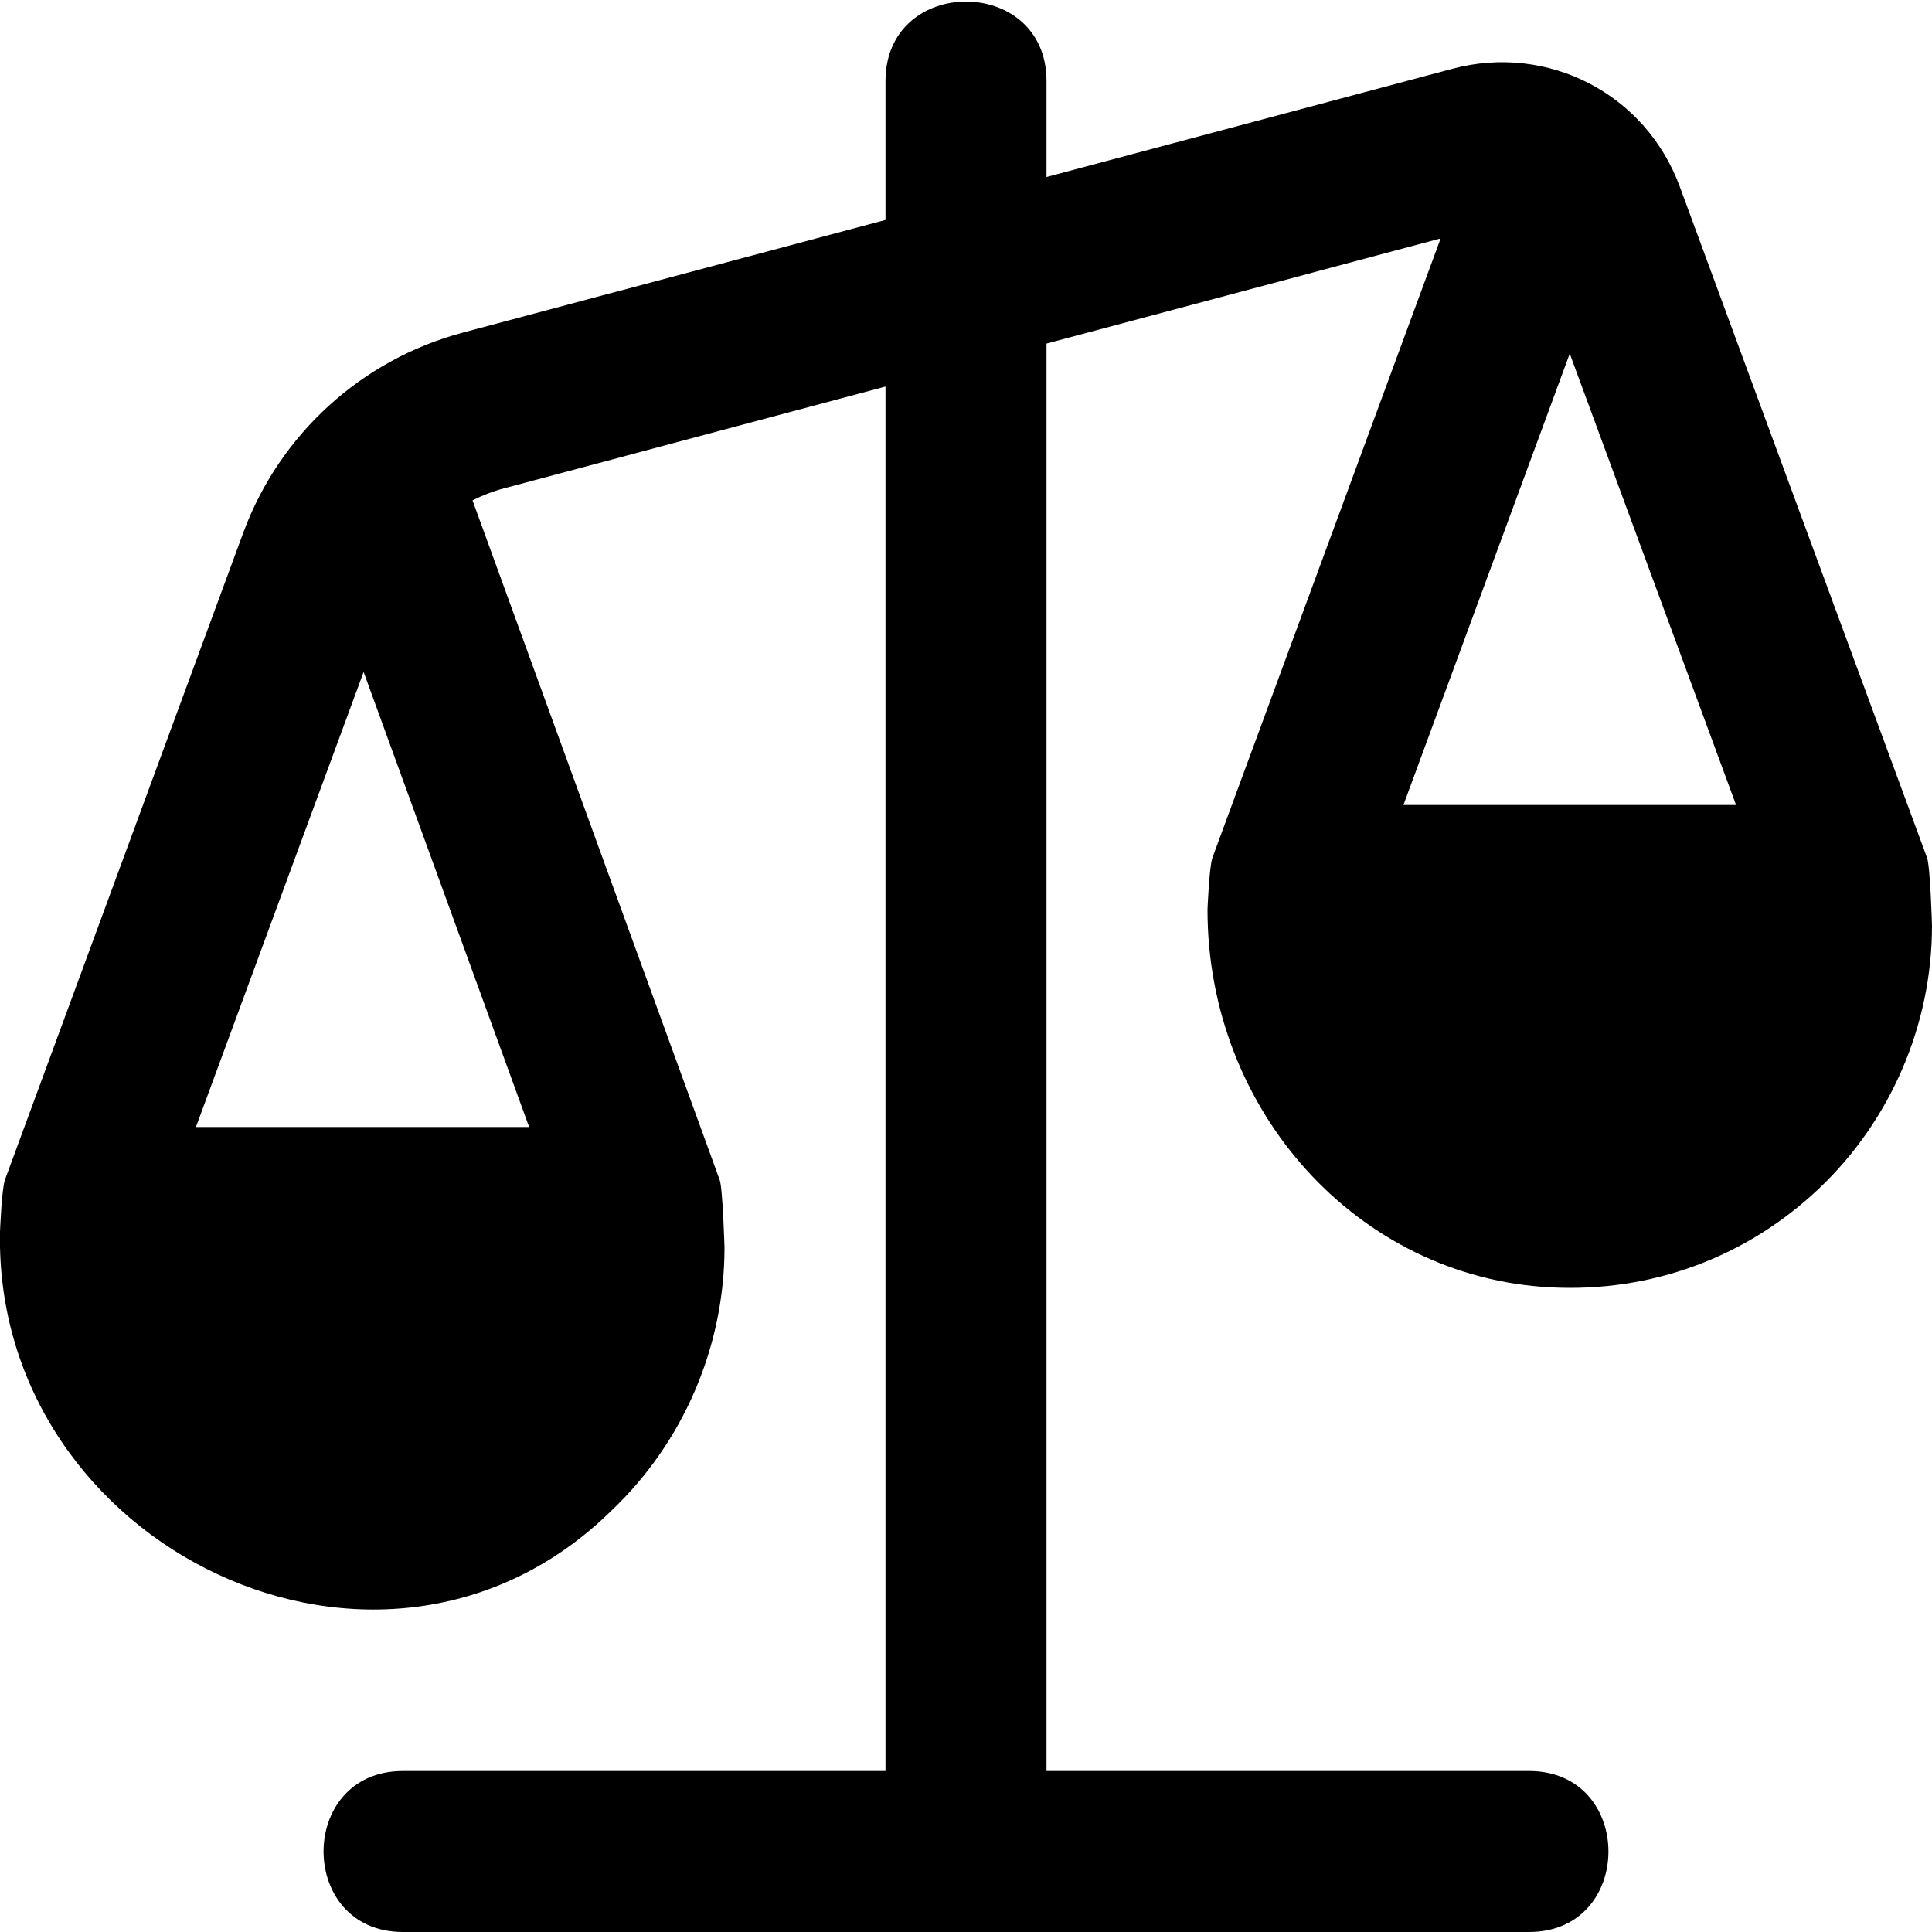
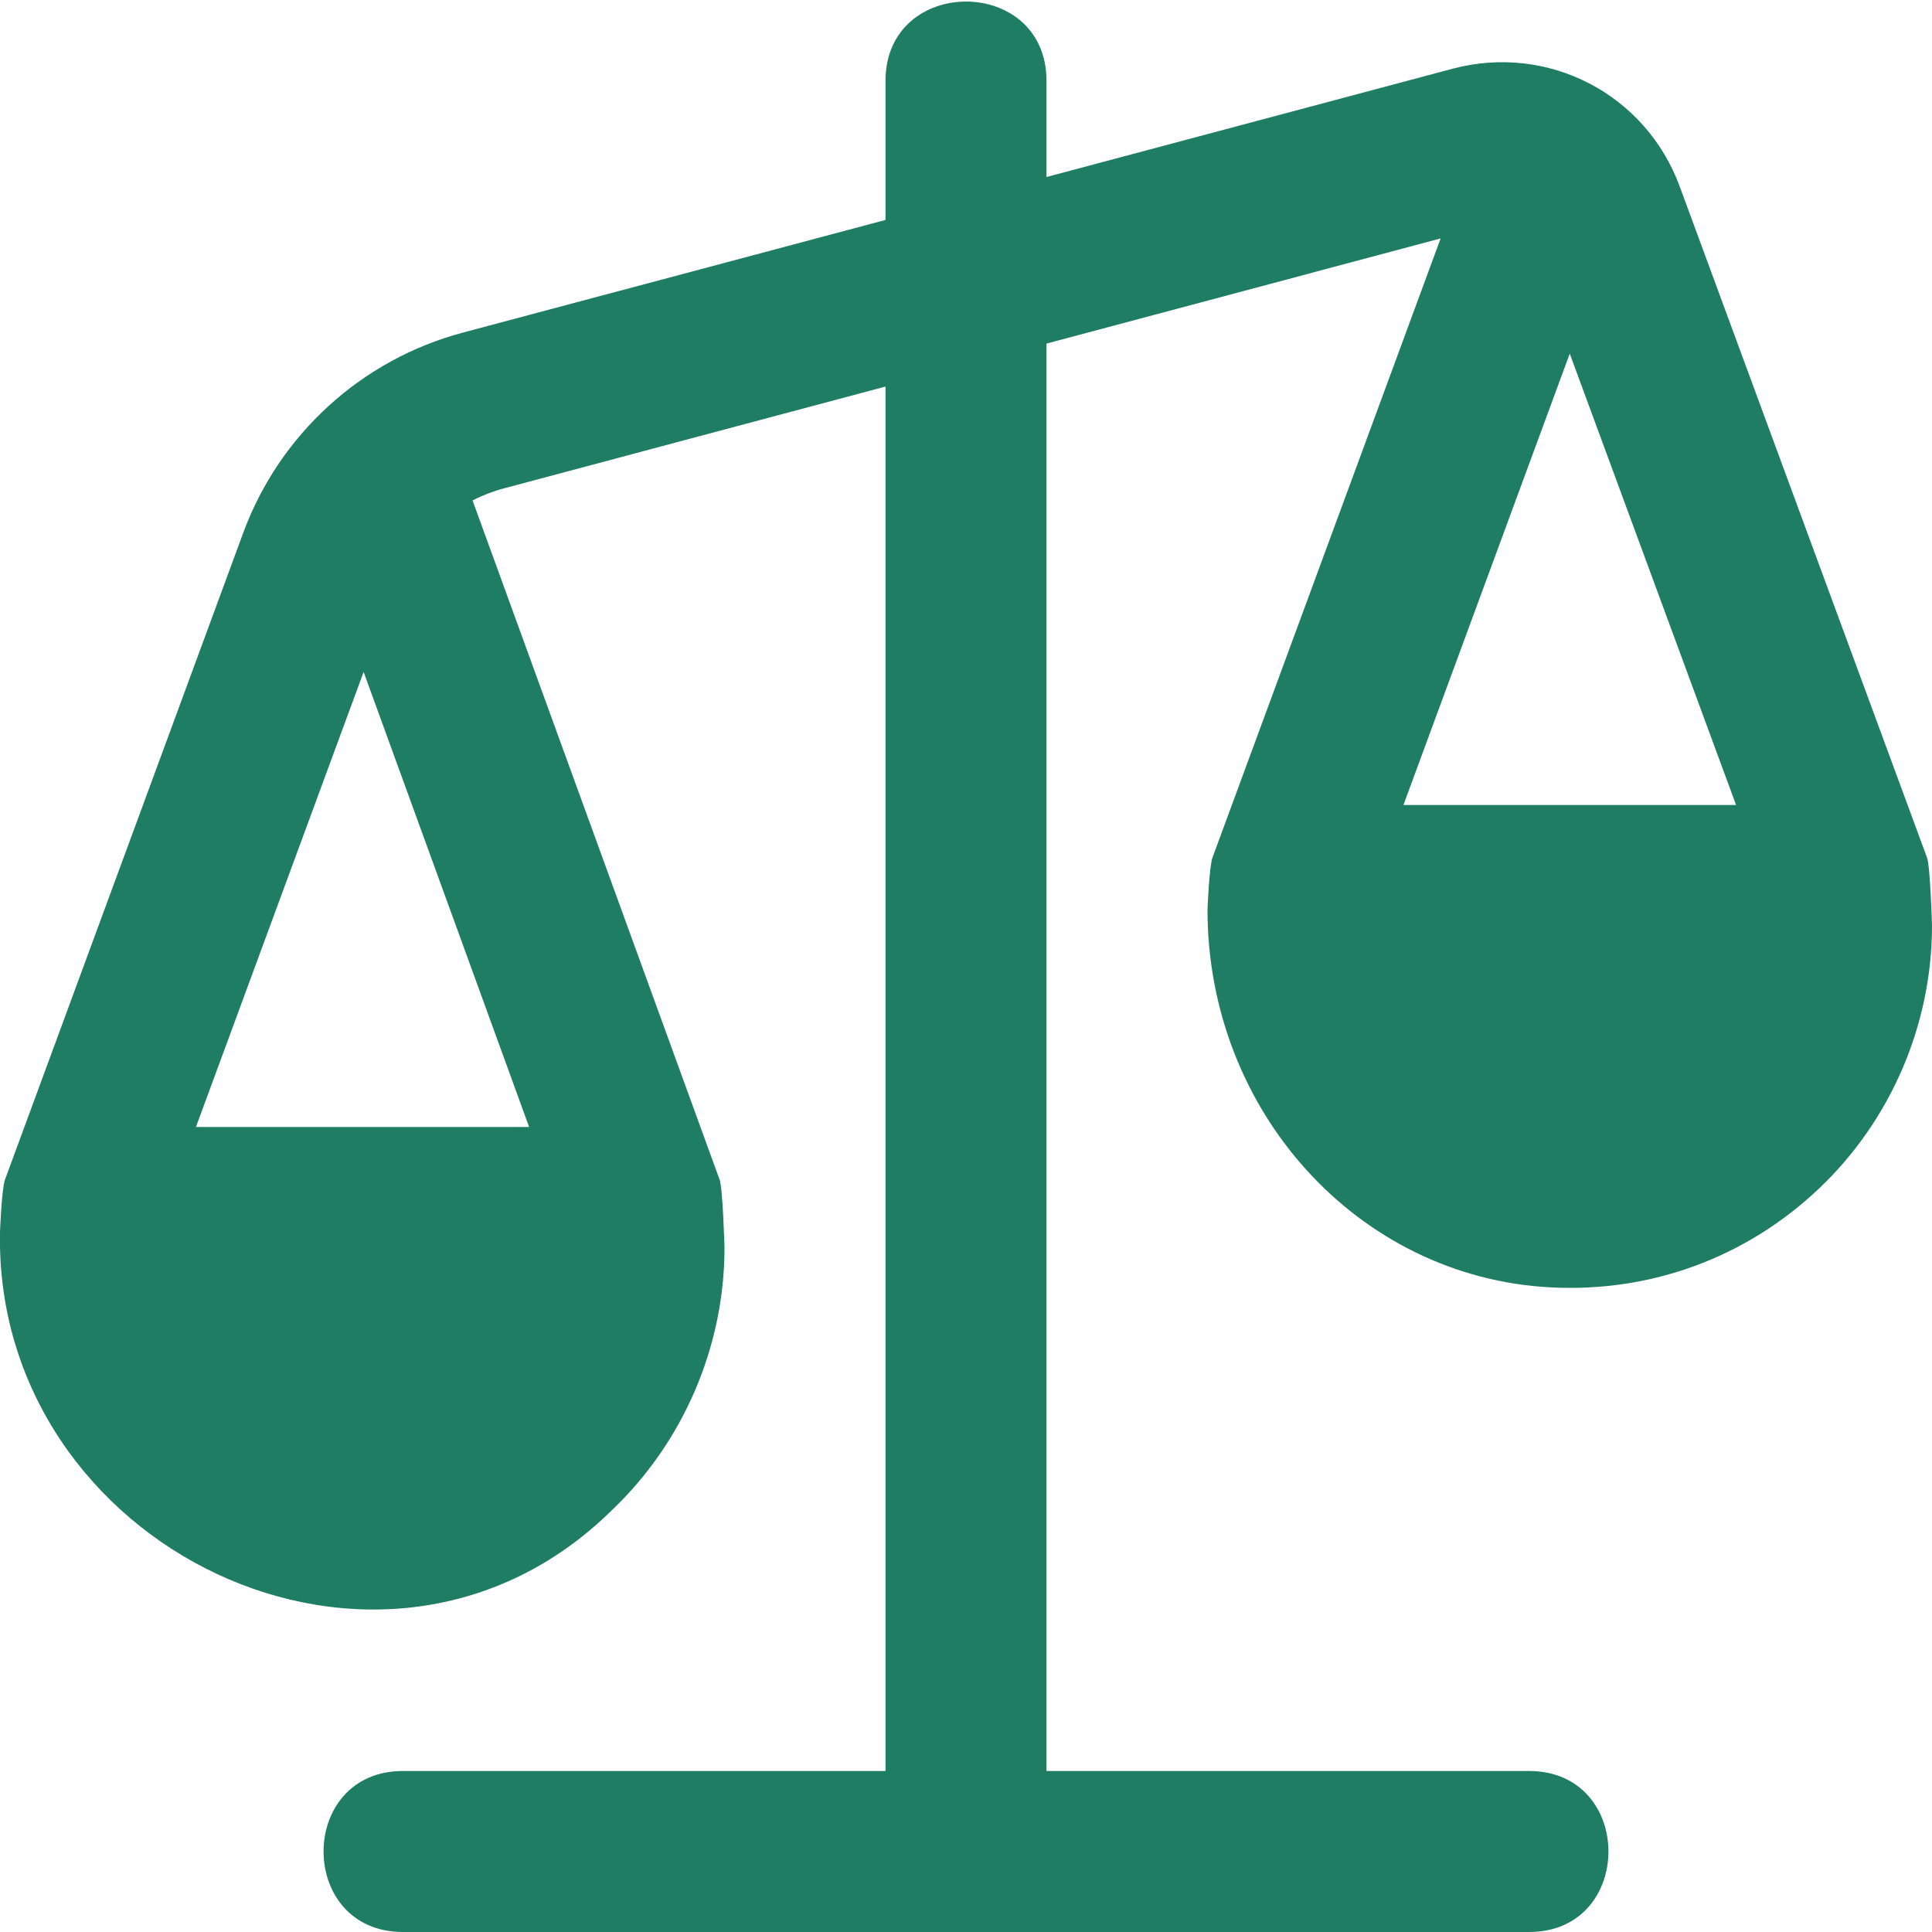
- <svg xmlns="http://www.w3.org/2000/svg" id="Layer_1" data-name="Layer 1" viewBox="0 0 24 24" width="512" height="512">
+ <svg xmlns="http://www.w3.org/2000/svg" fill="#1f7d63" id="Layer_1" data-name="Layer 1" viewBox="0 0 24 24" width="512" height="512">
  <path d="M23.938,10.654l-3.071-8.335c-.423-1.151-1.634-1.781-2.824-1.465l-5.043,1.345V1c-.006-1.308-1.994-1.307-2,0v1.732l-5.254,1.401c-1.255,.335-2.273,1.263-2.723,2.482L.062,14.654c-.041,.111-.062,.647-.062,.647-.078,3.924,4.749,6.267,7.598,3.462,.891-.846,1.402-2.036,1.402-3.264,0,0-.021-.732-.06-.842L5.87,6.216c.124-.063,.255-.114,.392-.15l4.738-1.264V22H5c-1.308,.006-1.307,1.994,0,2h14c1.308-.006,1.307-1.994,0-2h-6V4.268l4.896-1.306-2.834,7.691c-.041,.111-.062,.647-.062,.647,0,2.506,1.871,4.567,4.26,4.692,1.249,.066,2.434-.371,3.338-1.229,.891-.846,1.402-2.036,1.402-3.264,0,0-.021-.735-.062-.846ZM6.572,14H2.434l2.083-5.653,2.056,5.653ZM19.5,4.393l2.066,5.607h-4.132l2.066-5.607Z" />
</svg>
